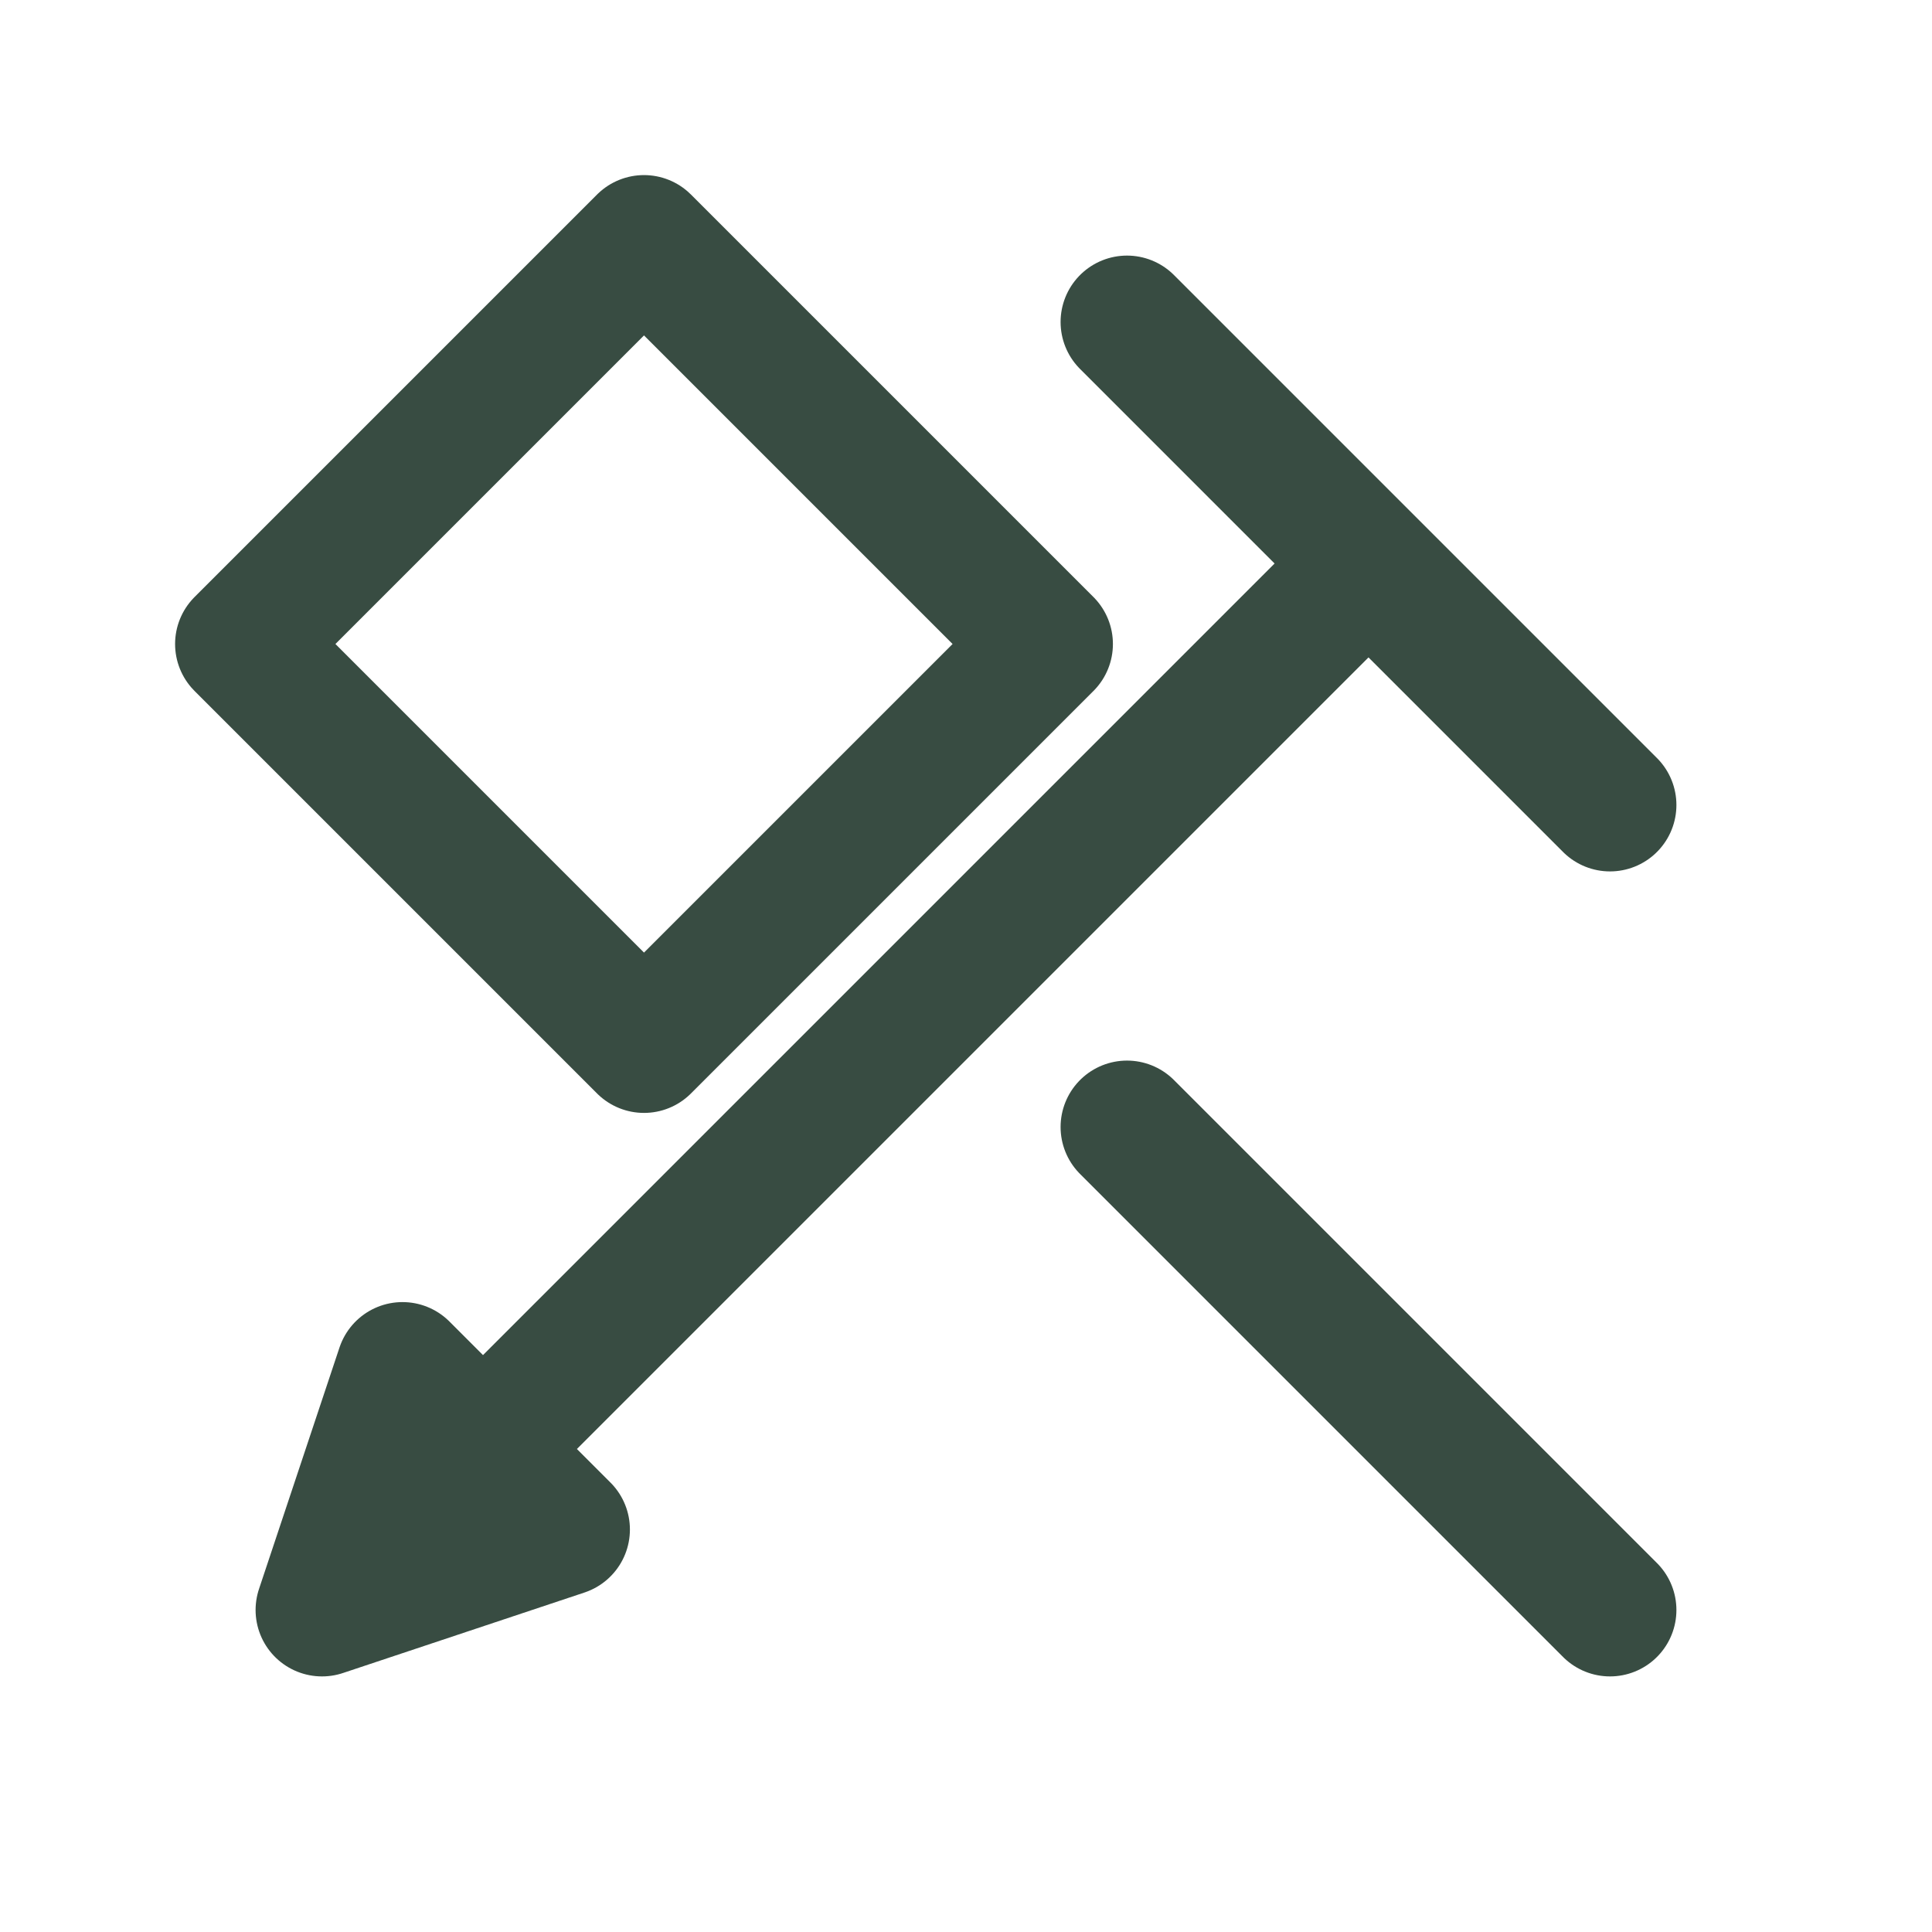
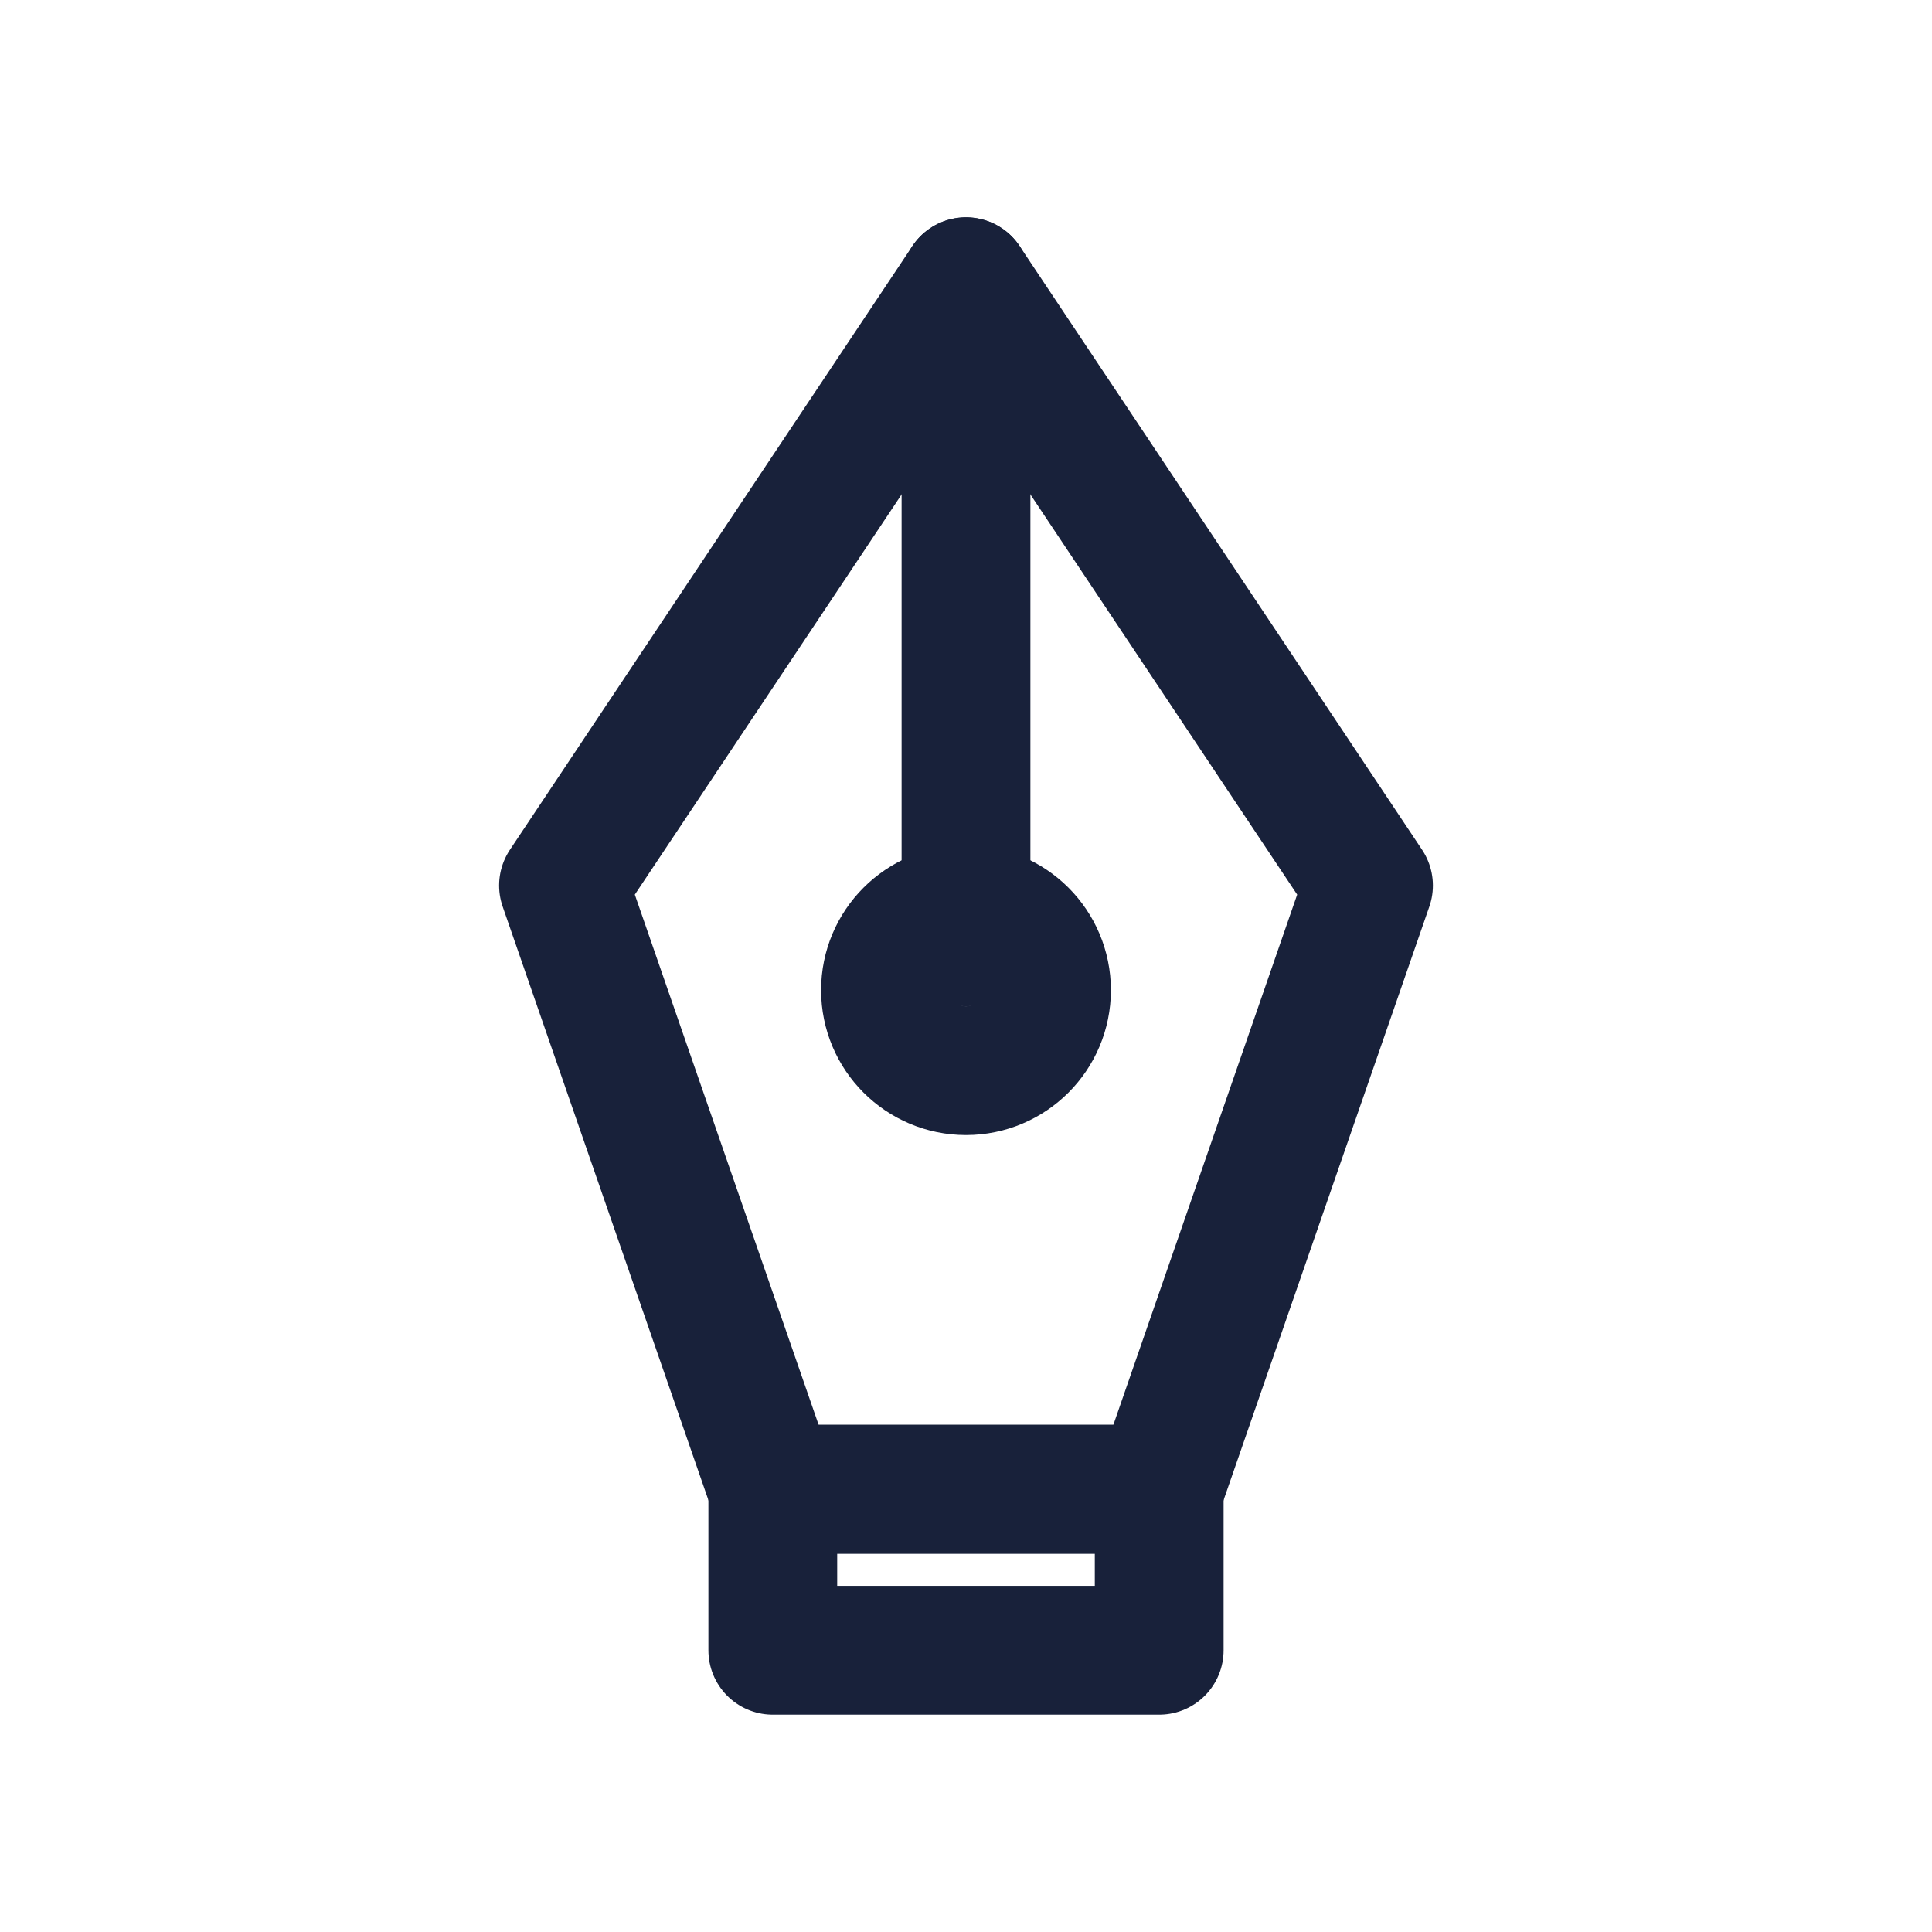
- <svg xmlns="http://www.w3.org/2000/svg" viewBox="0 0 24 24" fill="none" stroke="#384c42" stroke-width="1.65" stroke-linecap="round" stroke-linejoin="round">
-   <path d="M4 20 17 7M14 4l6 6M3 8l5-5 5 5-5 5zM14 14l6 6M4 20l3-1-2-2z" />
+ <svg xmlns="http://www.w3.org/2000/svg" viewBox="0 0 24 24" fill="none" stroke="#18213A" stroke-width="1.6" stroke-linecap="round" stroke-linejoin="round">
+   <path d="M12 3.5 7 11l2.6 7.5h4.8L17 11z" />
+   <path d="M12 3.5v8.2" />
+   <circle cx="12" cy="12.3" r="1" />
+   <path d="M9.6 18.5h4.8v2H9.6z" />
</svg>
